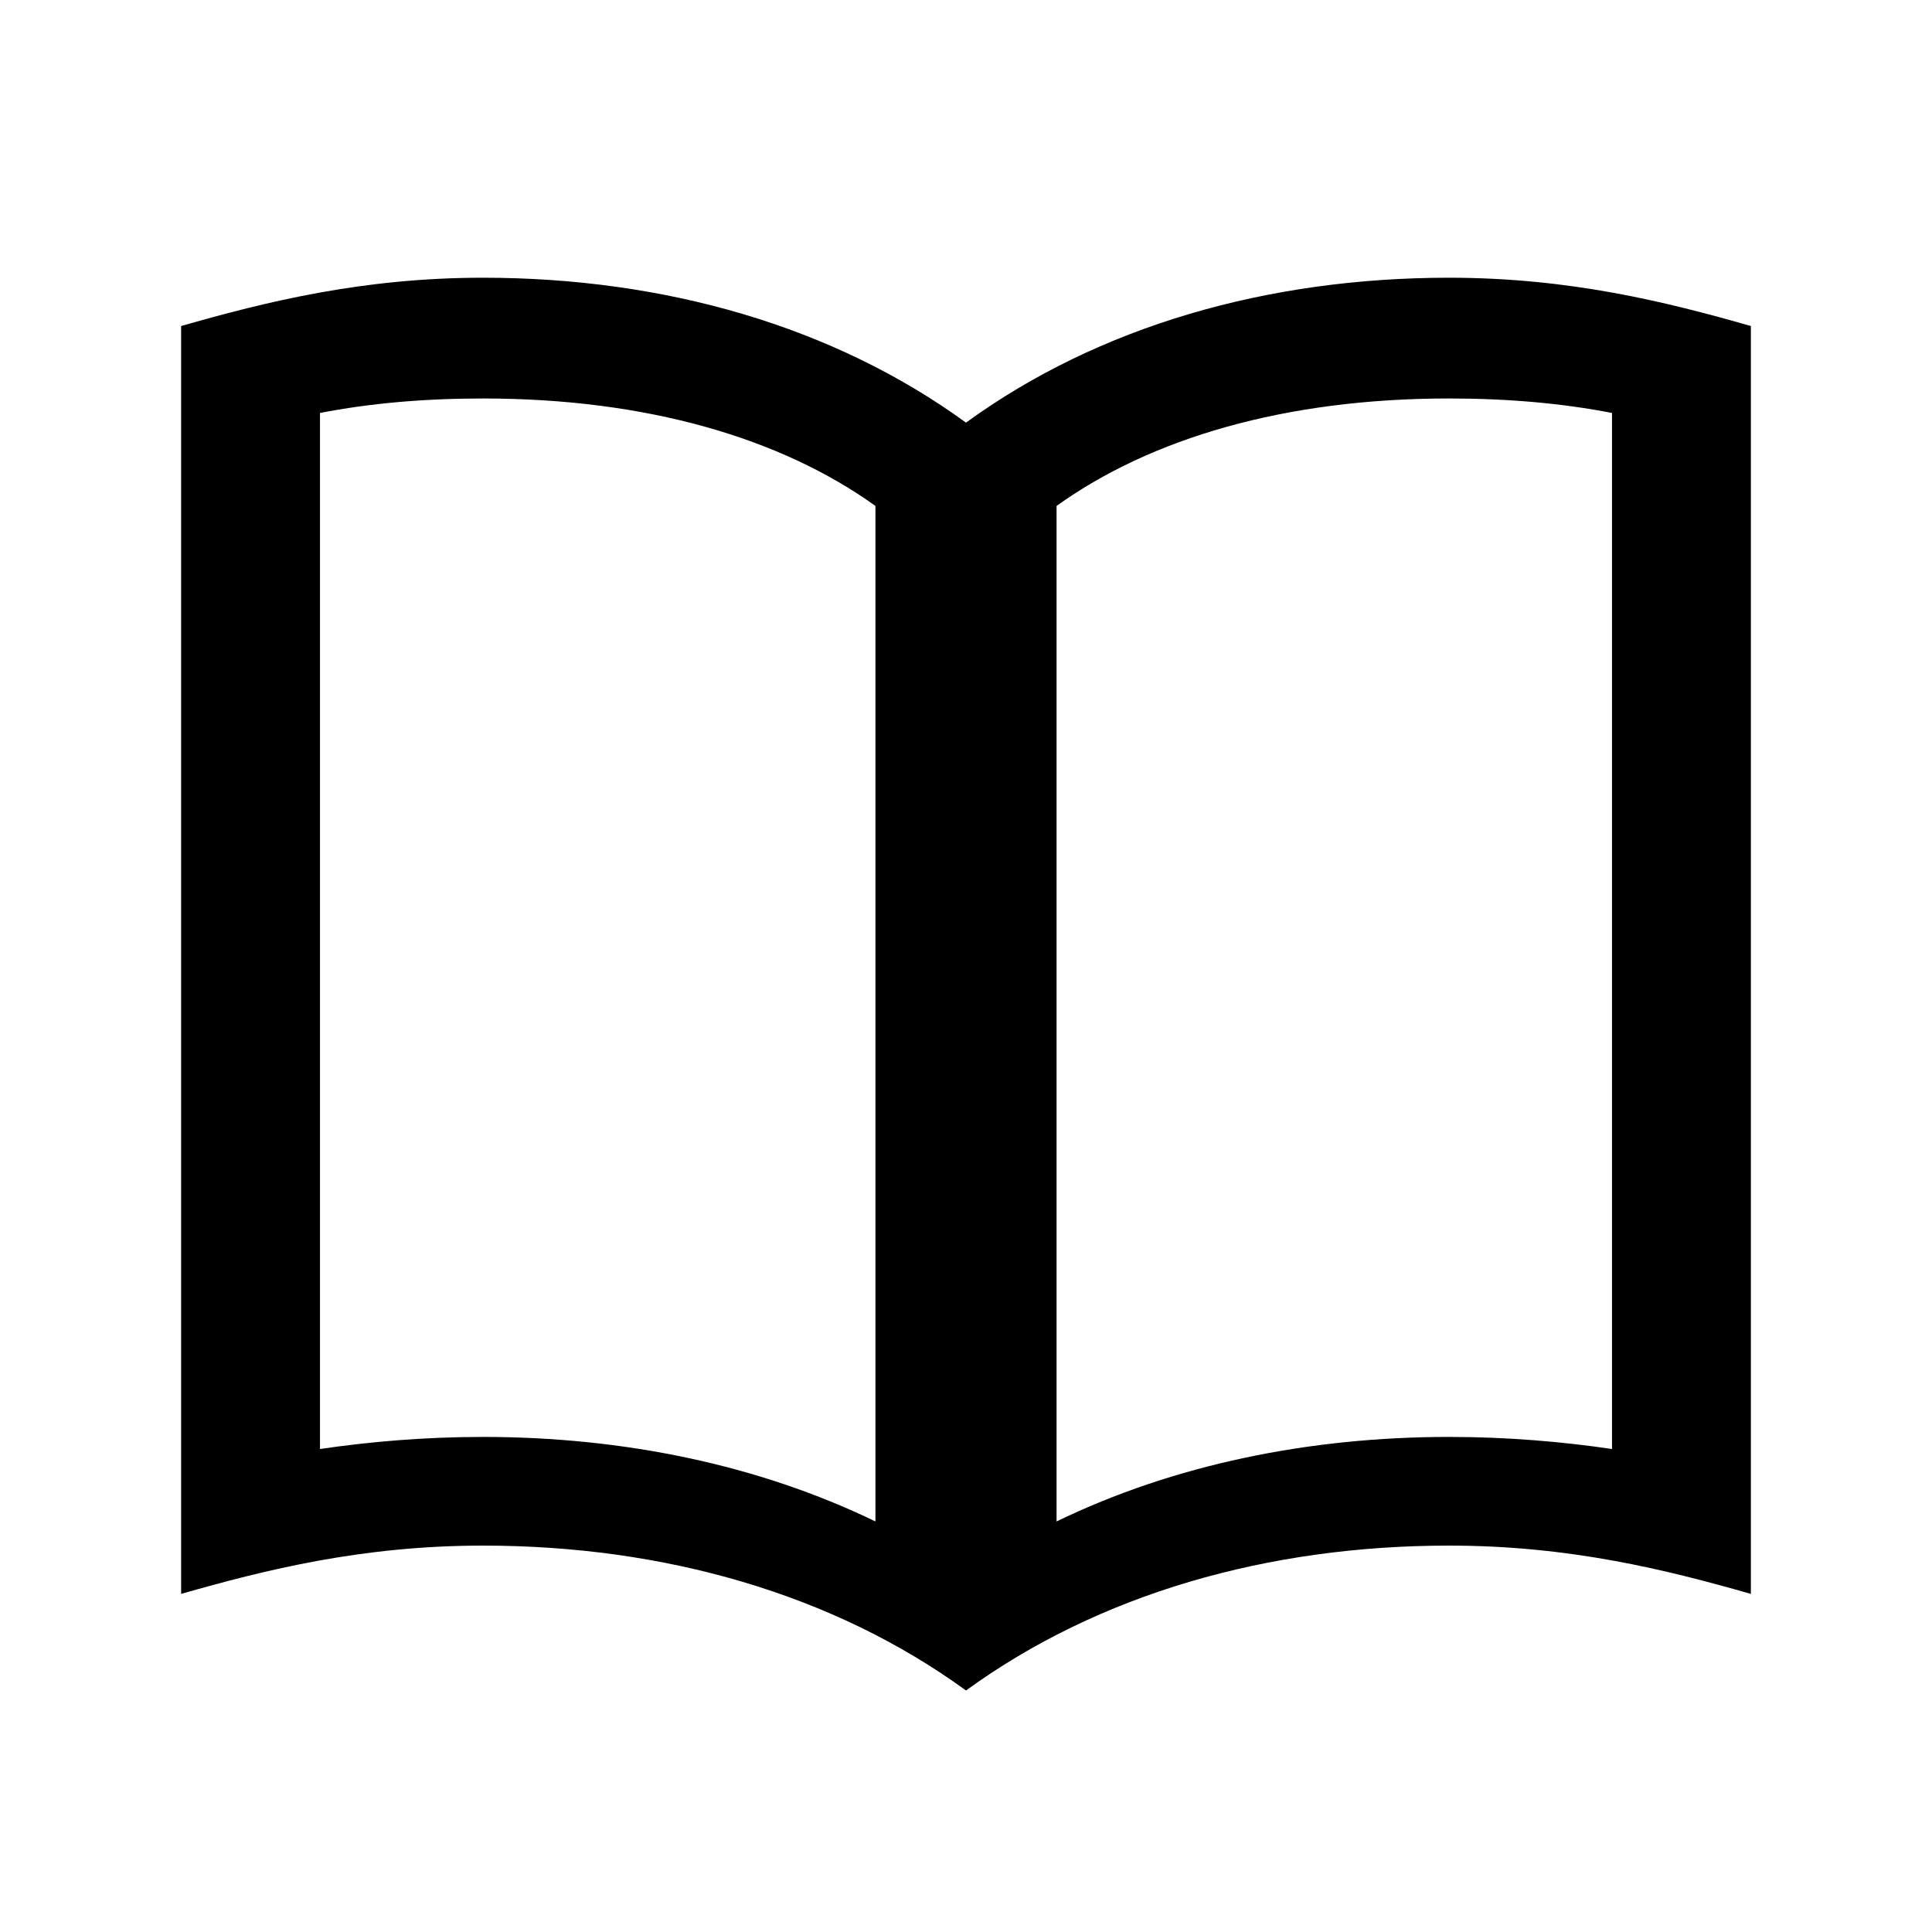
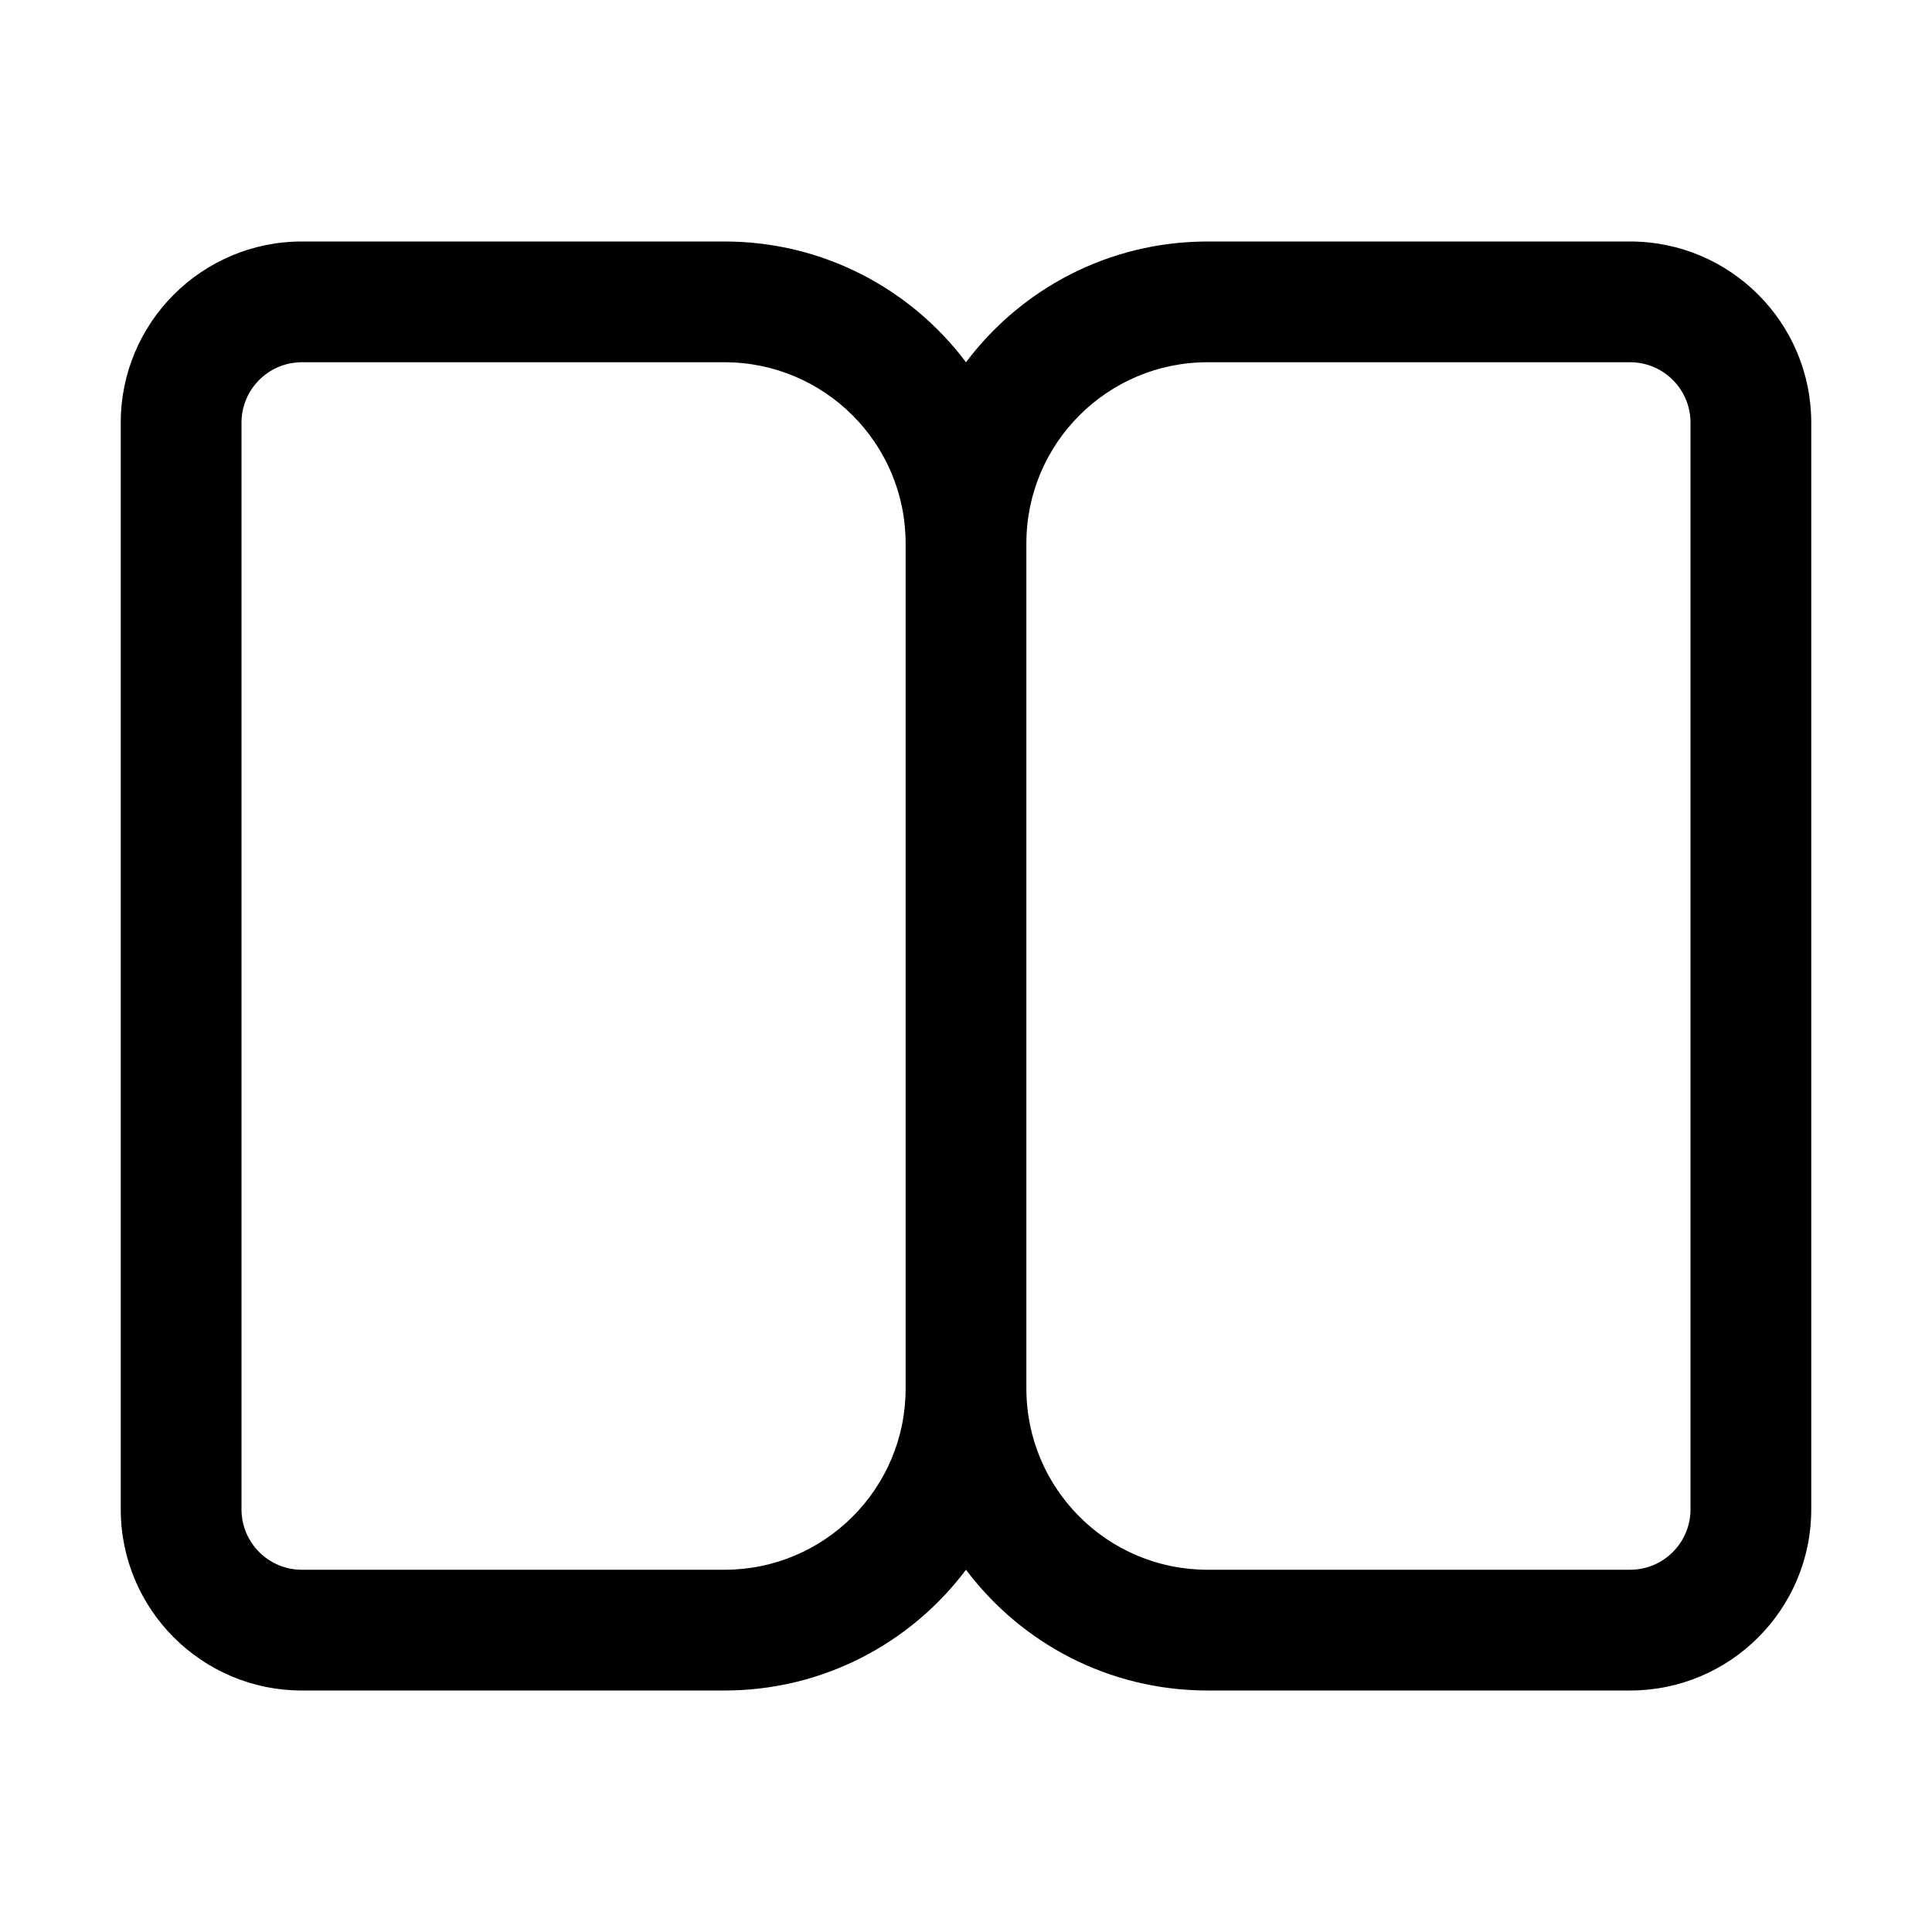
<svg xmlns="http://www.w3.org/2000/svg" width="16" height="16" viewBox="0 0 16 16" fill="currentColor">
-   <path d="M8 3.5C6.9 2.7 5.5 2.3 4 2.3C3 2.3 2.2 2.5 1.5 2.7V13.2C2.2 13 3 12.8 4 12.8C5.5 12.8 6.9 13.2 8 14C9.1 13.2 10.5 12.8 12 12.8C13 12.8 13.8 13 14.5 13.2V2.7C13.8 2.5 13 2.3 12 2.3C10.5 2.3 9.1 2.7 8 3.5ZM7.25 12.6C6.28 12.13 5.16 11.9 4 11.9C3.51 11.9 3.06 11.94 2.65 12V3.42C3.06 3.34 3.51 3.3 4 3.3C5.36 3.3 6.47 3.63 7.25 4.19V12.6ZM13.35 12C12.94 11.94 12.49 11.9 12 11.9C10.84 11.9 9.72 12.13 8.75 12.6V4.19C9.53 3.63 10.64 3.3 12 3.3C12.49 3.3 12.94 3.34 13.35 3.42V12Z" />
+   <path d="M2.5 2C1.672 2 1 2.672 1 3.5V12.5C1 13.328 1.672 14 2.5 14H6C6.818 14 7.544 13.607 8 13C8.456 13.607 9.182 14 10 14H13.5C14.328 14 15 13.328 15 12.5V3.5C15 2.672 14.328 2 13.5 2H10C9.182 2 8.456 2.393 8 3C7.544 2.393 6.818 2 6 2H2.5ZM7.5 4.5V11.5C7.5 12.328 6.828 13 6 13H2.5C2.224 13 2 12.776 2 12.5V3.5C2 3.224 2.224 3 2.5 3H6C6.828 3 7.5 3.672 7.5 4.5ZM8.5 11.5V4.5C8.5 3.672 9.172 3 10 3H13.5C13.776 3 14 3.224 14 3.5V12.5C14 12.776 13.776 13 13.5 13H10C9.172 13 8.5 12.328 8.5 11.5Z" />
</svg>
